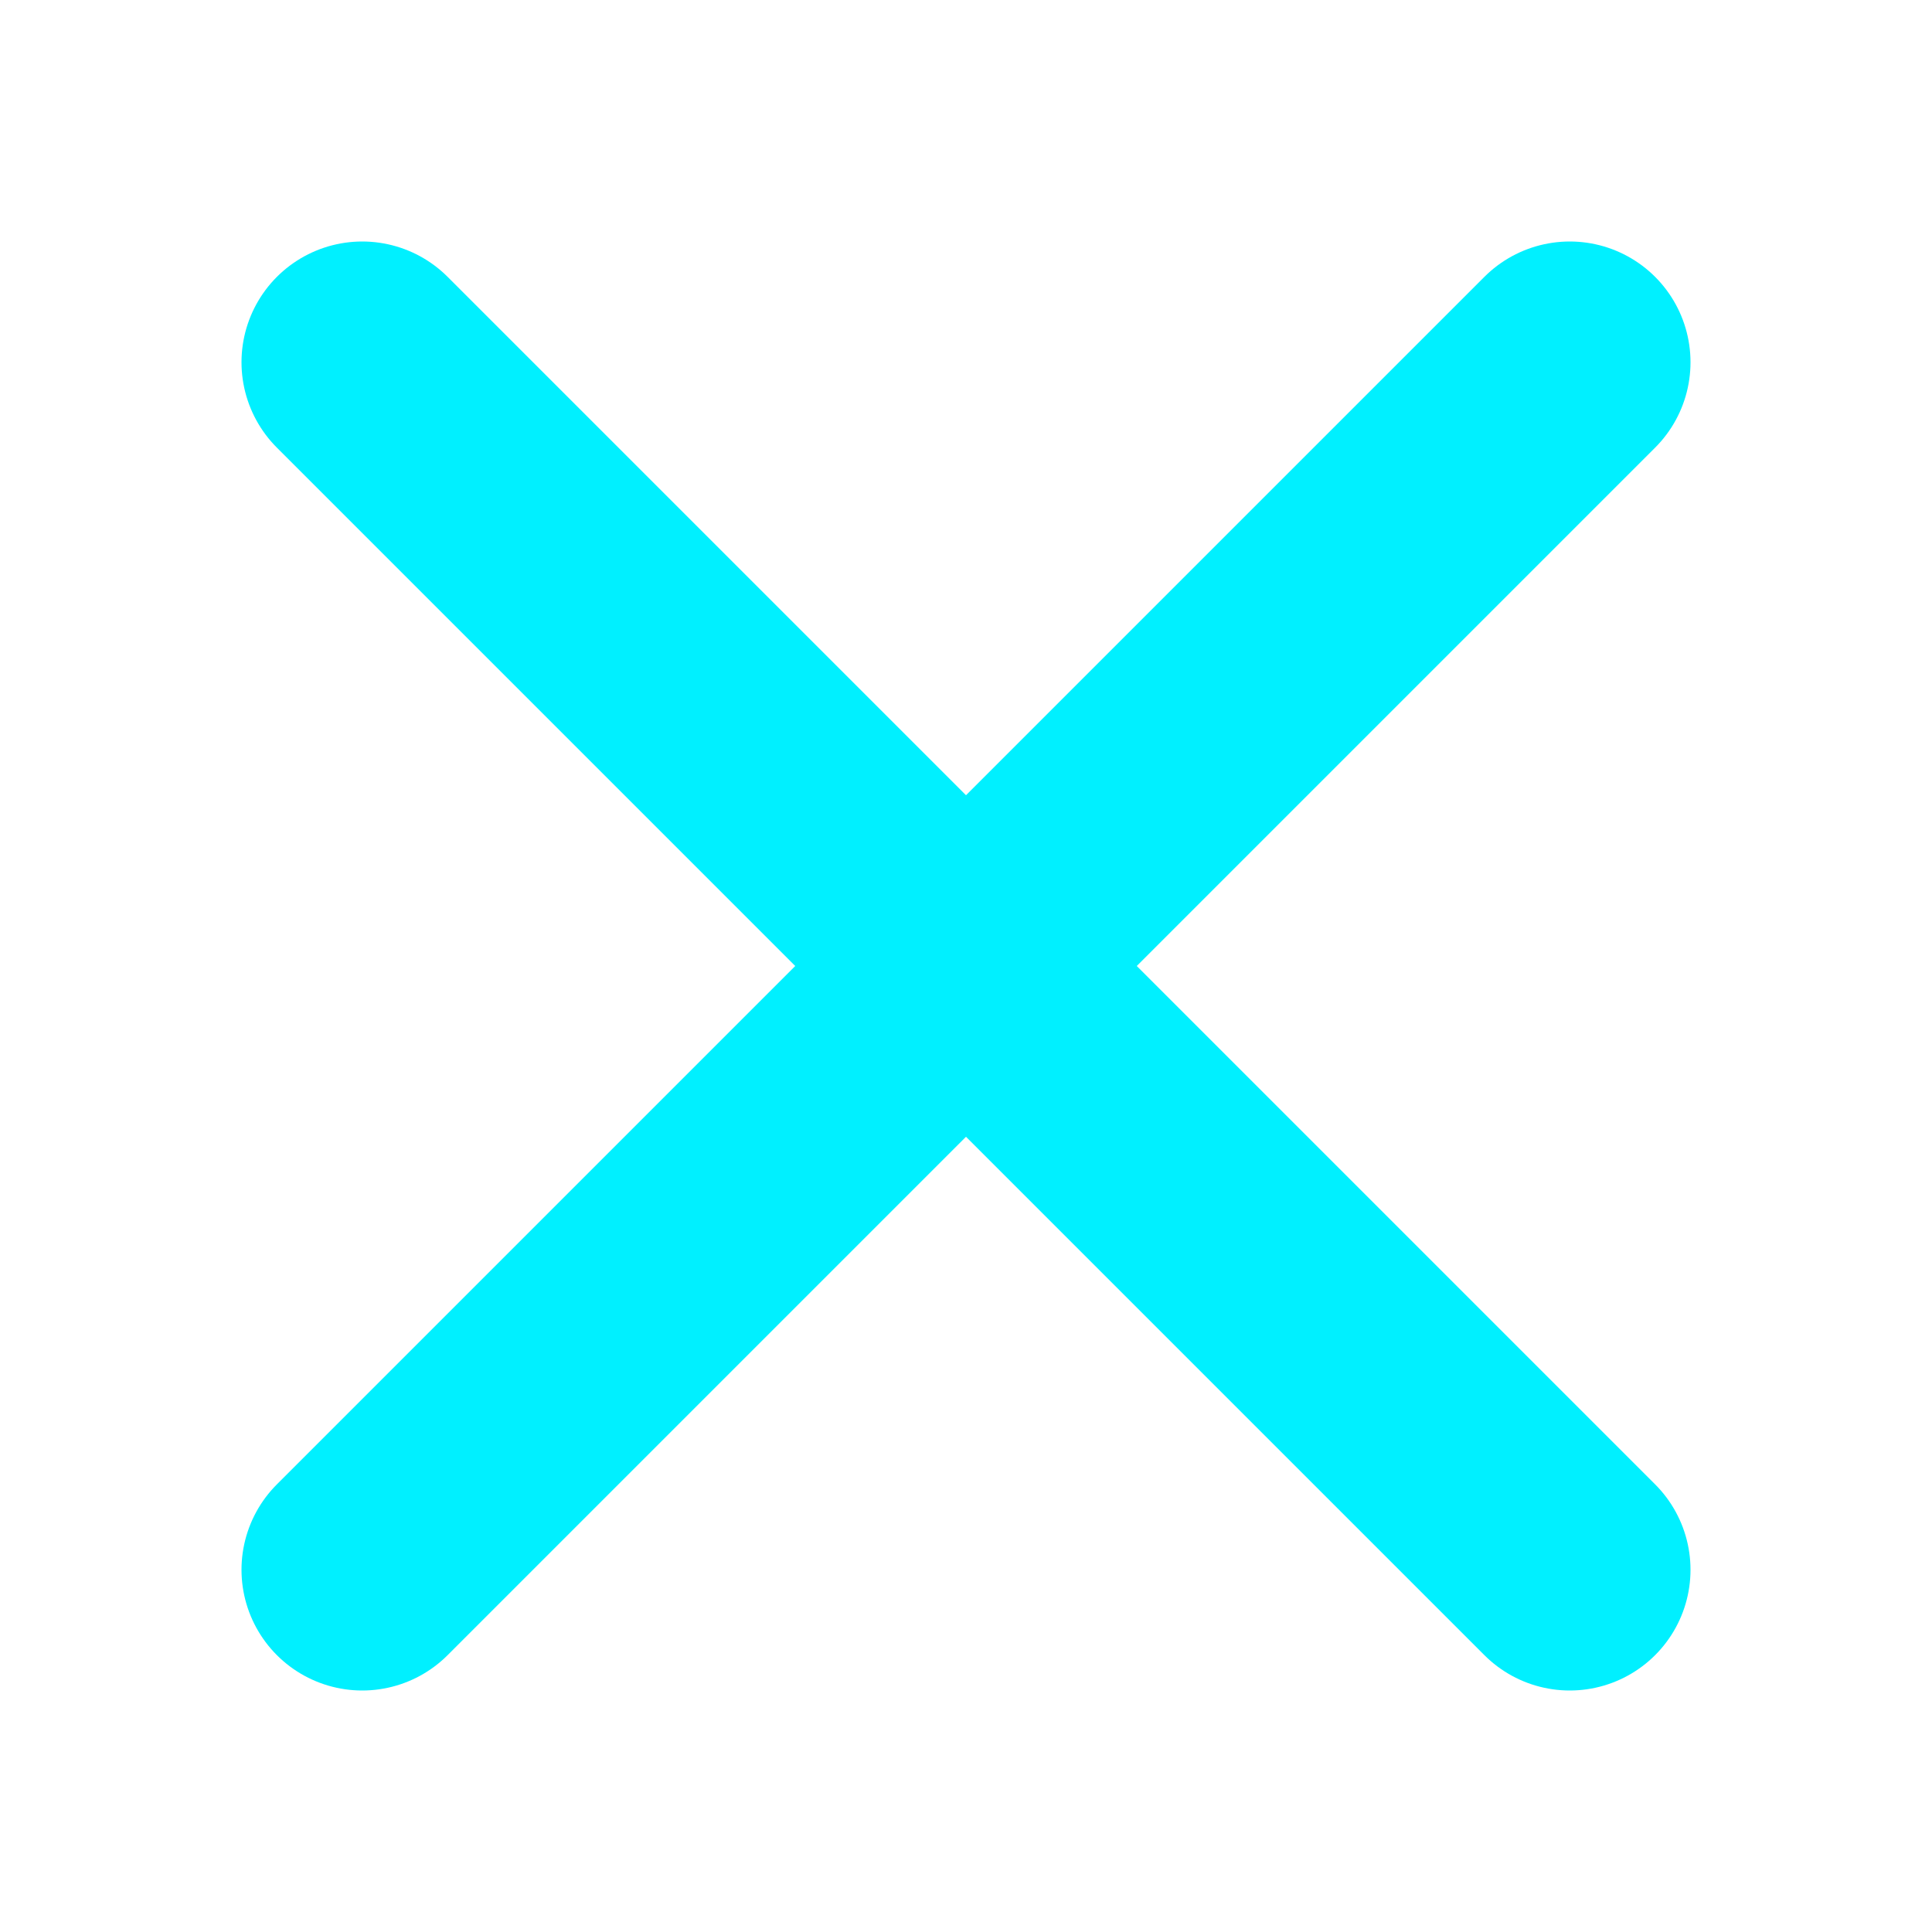
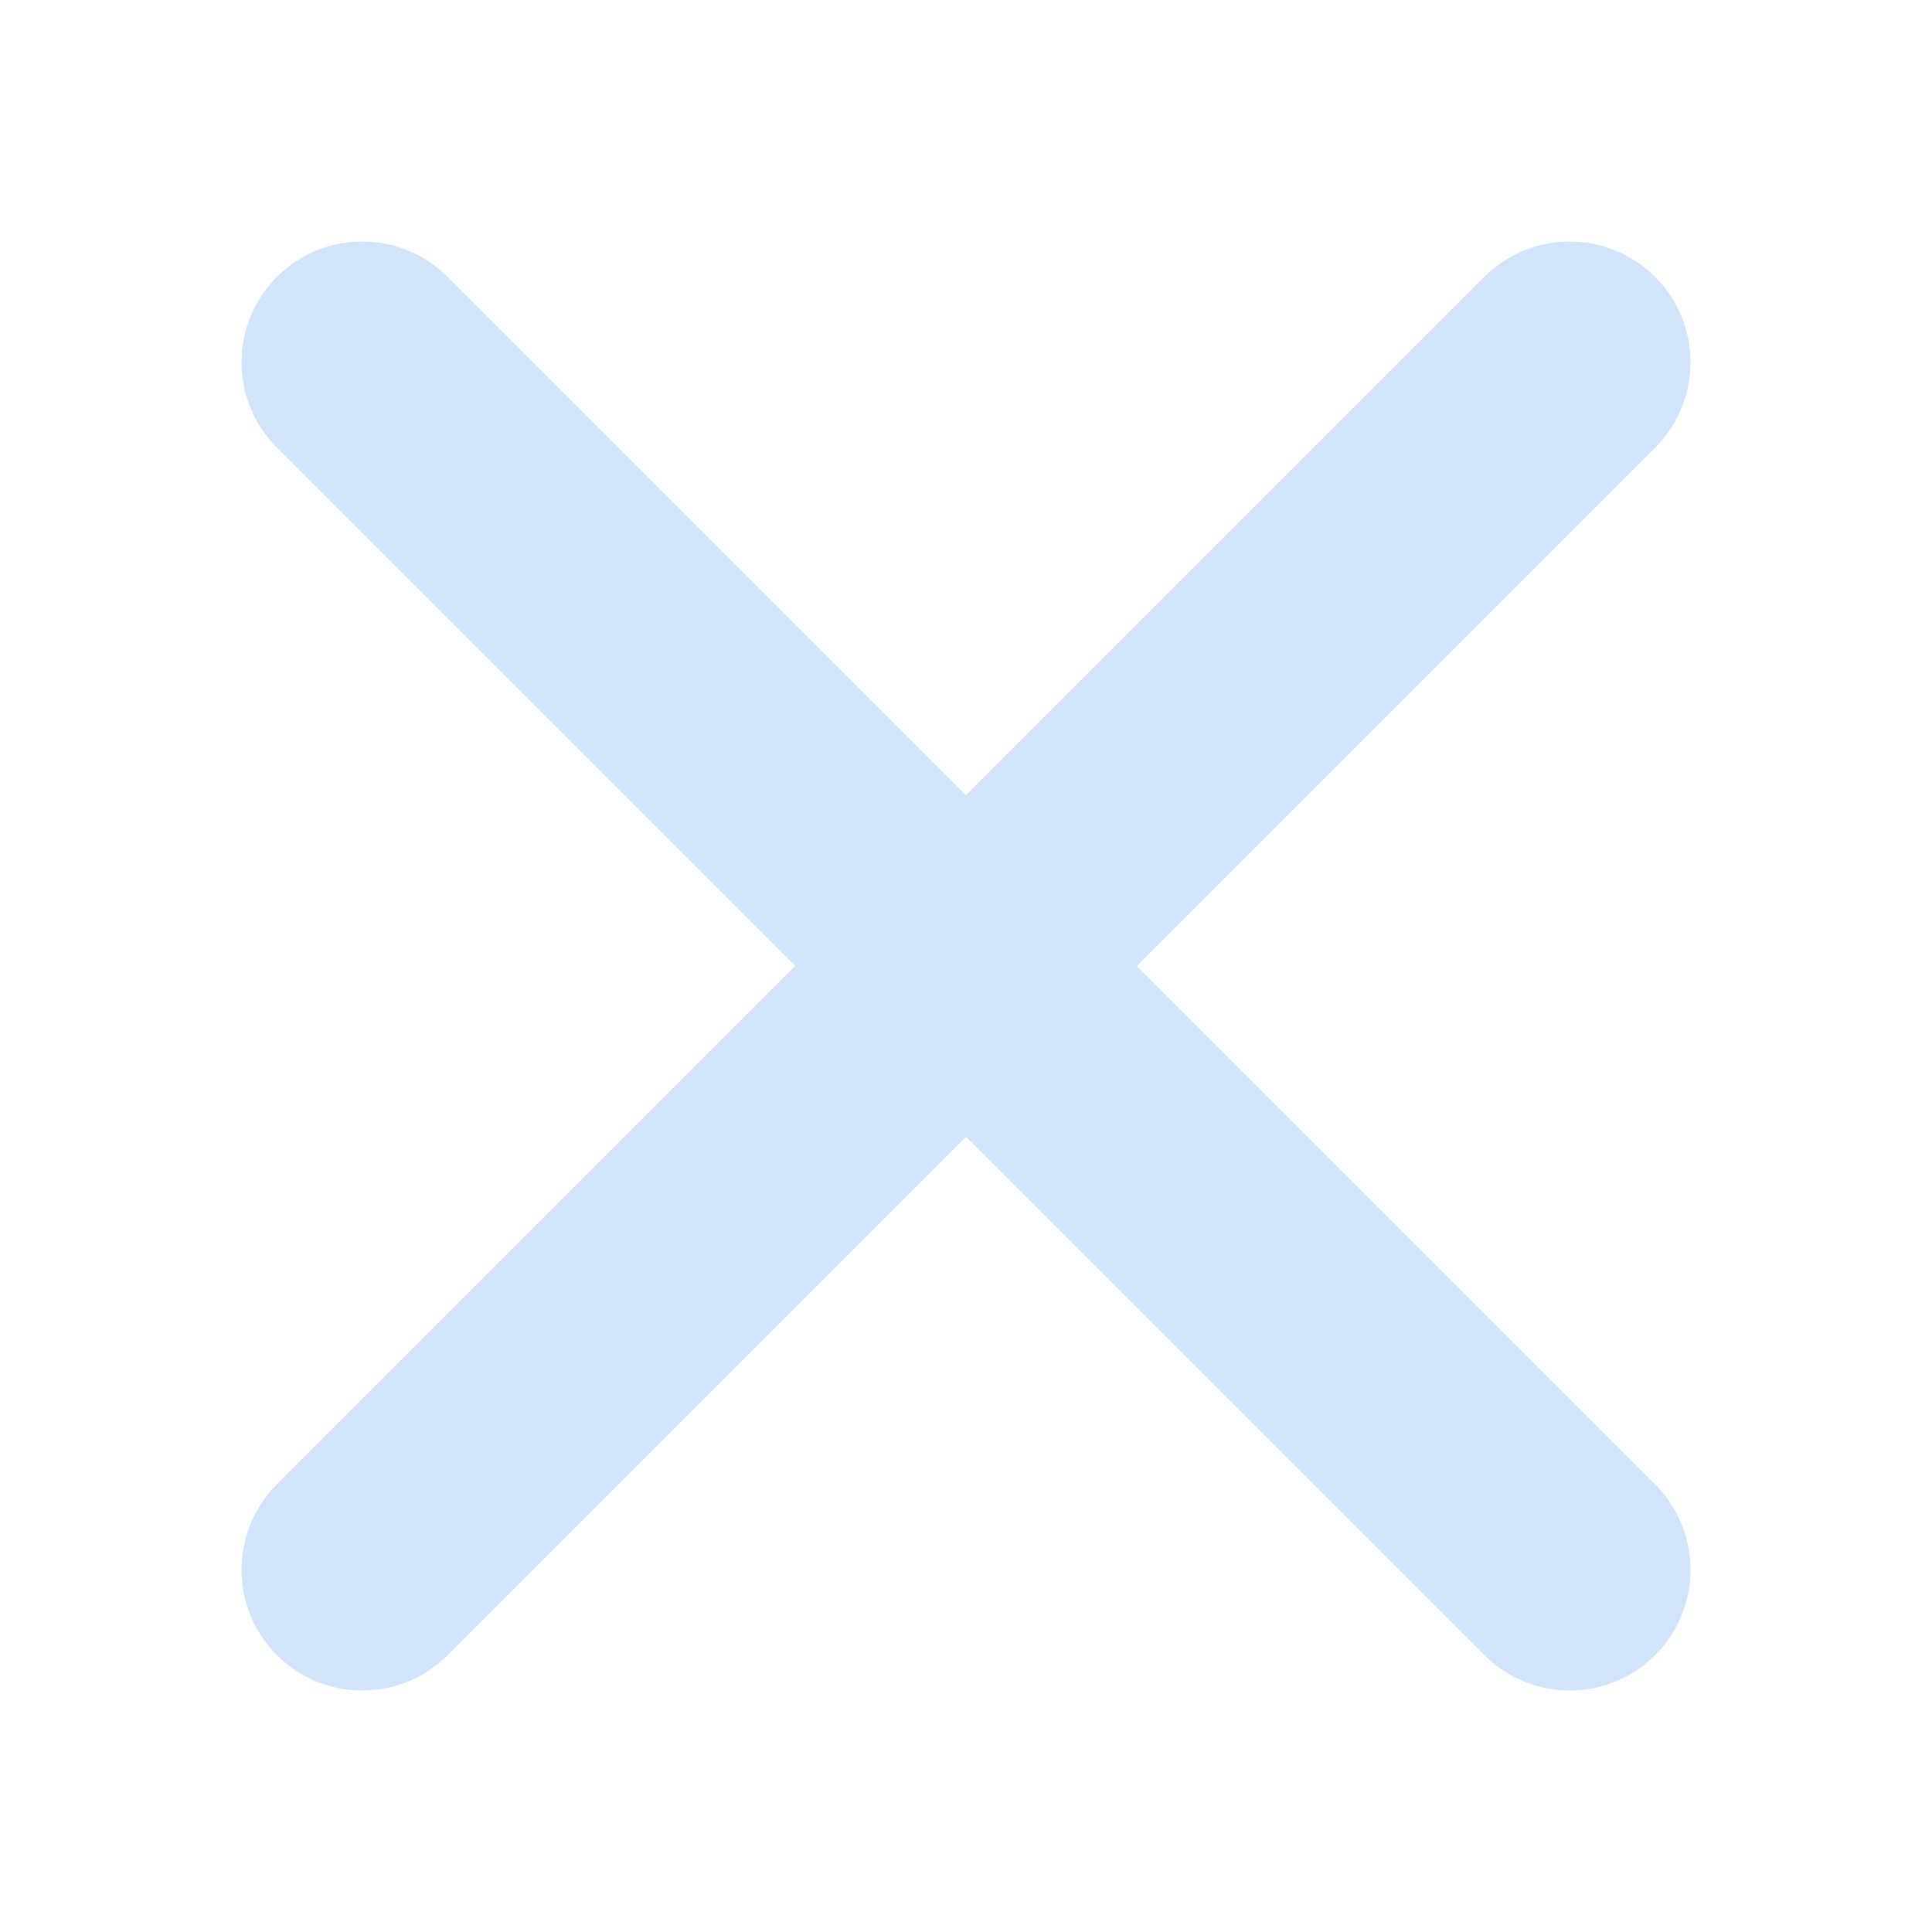
- <svg xmlns="http://www.w3.org/2000/svg" viewBox="0 0 16 16" width="16" height="16" fill="none" stroke="#00f0ff" stroke-width="2" stroke-linecap="round" stroke-linejoin="round">
+ <svg xmlns="http://www.w3.org/2000/svg" viewBox="0 0 16 16" width="16" height="16" fill="none" stroke="#d1e4fa" stroke-width="2" stroke-linecap="round" stroke-linejoin="round">
  <line x1="3" y1="3" x2="13" y2="13" />
  <line x1="13" y1="3" x2="3" y2="13" />
</svg>
